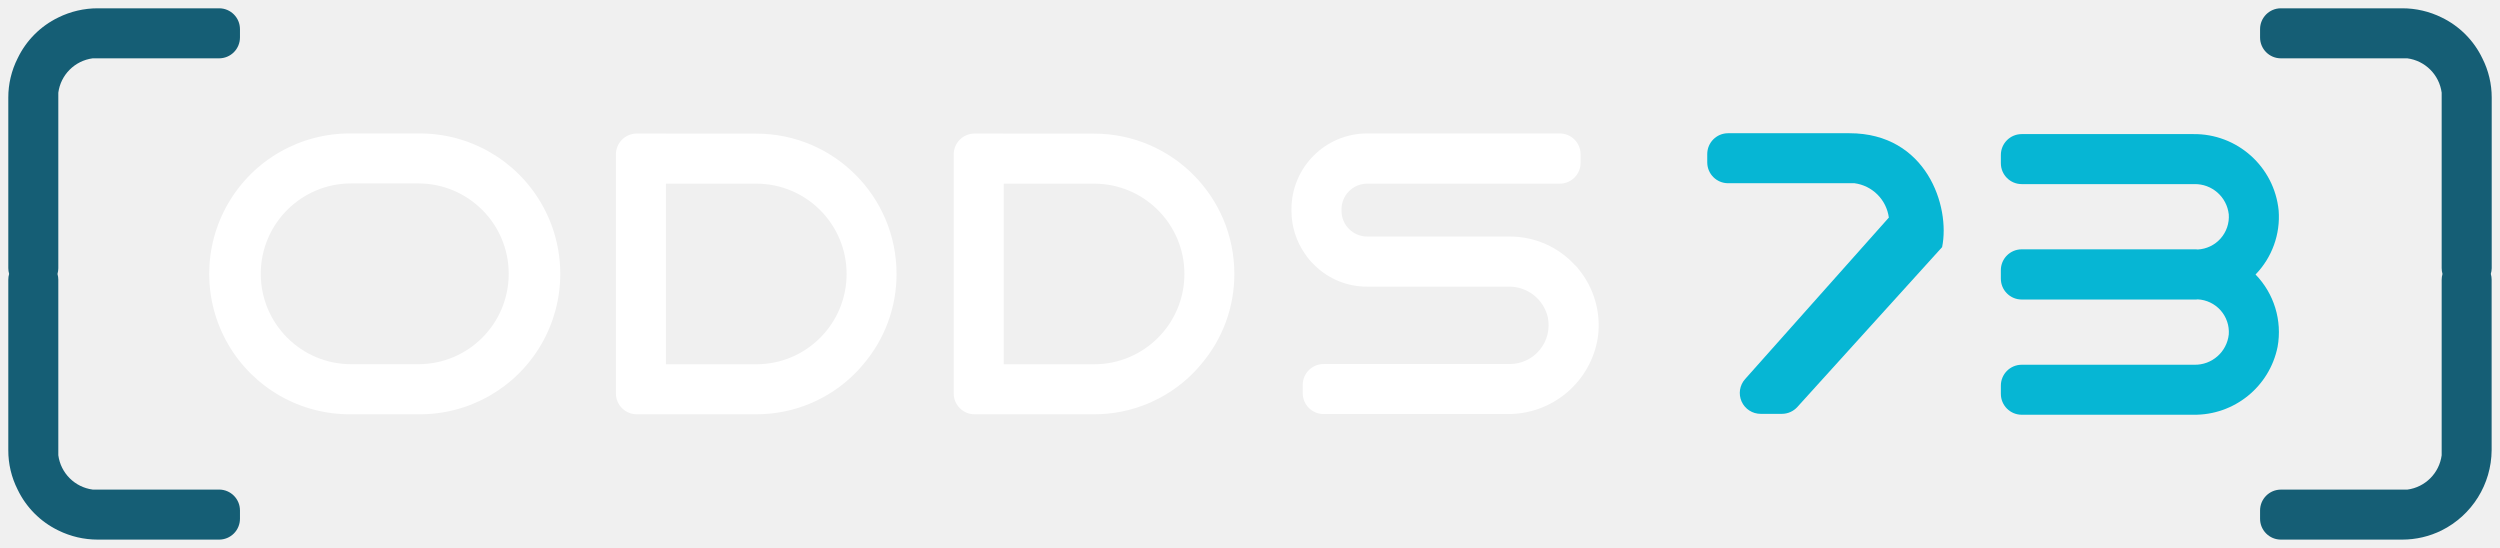
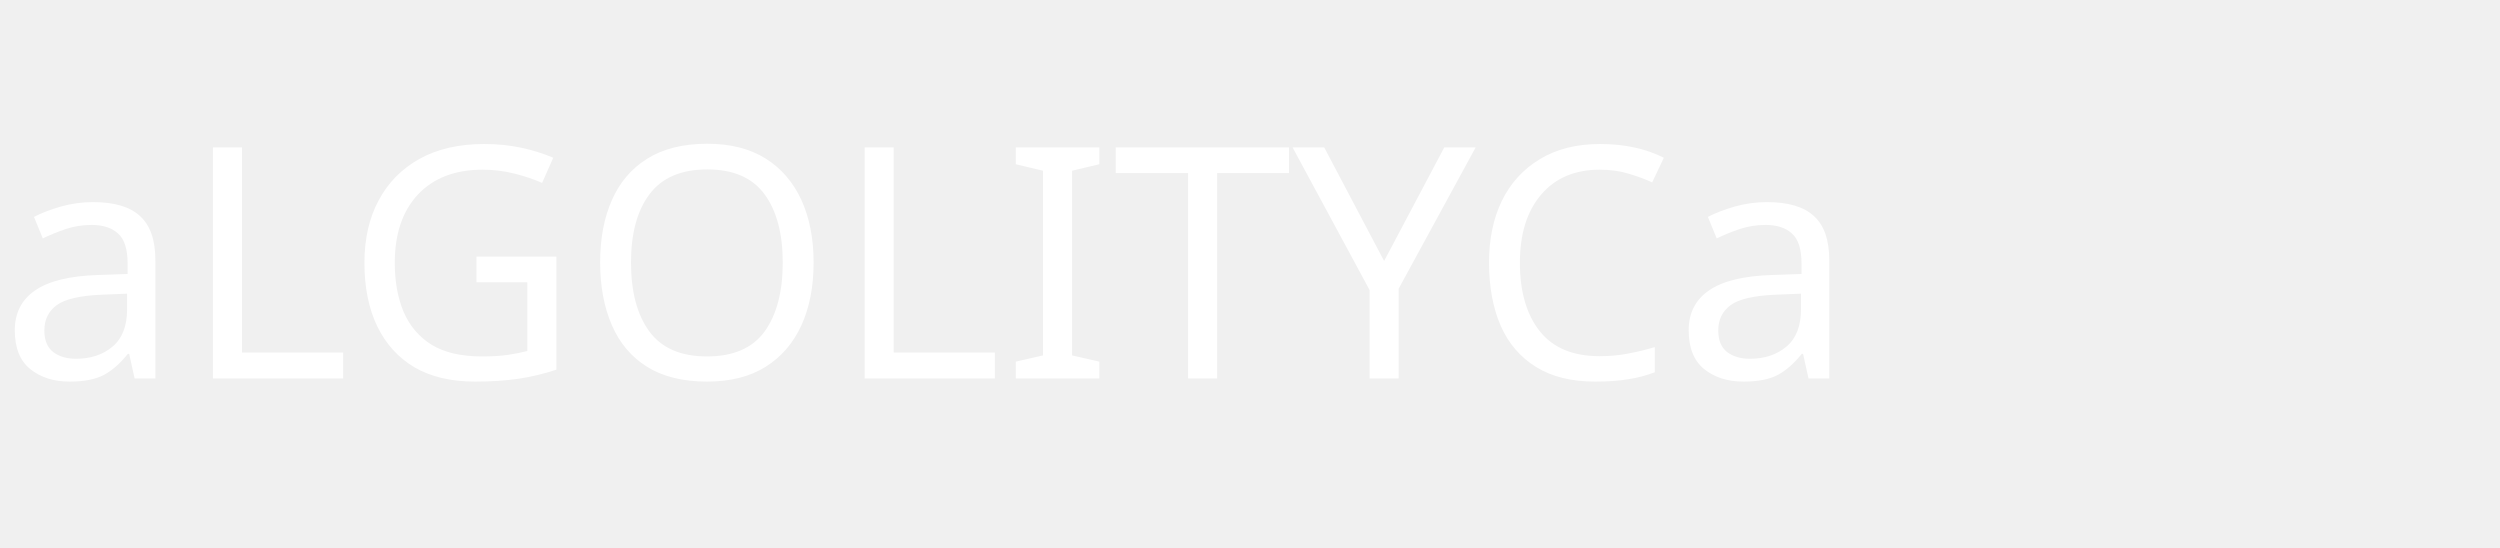
- <svg xmlns="http://www.w3.org/2000/svg" width="150.605" height="33.007" viewBox="0 0 150.605 33.007">
-   <g id="Logo" transform="translate(-1014.226 196.586)">
-     <path id="Unión_2" data-name="Unión 2" d="M5.385,32.007a5.36,5.36,0,0,1-2.372-.553A5.255,5.255,0,0,1,.562,28.993,5.213,5.213,0,0,1,0,26.622V16.355A1.256,1.256,0,0,1,.05,16,1.258,1.258,0,0,1,0,15.652V5.385A5.22,5.22,0,0,1,.562,3.014,5.255,5.255,0,0,1,3.013.553,5.36,5.36,0,0,1,5.385,0H12.7a1.256,1.256,0,0,1,1.256,1.256v.5A1.256,1.256,0,0,1,12.7,3.014H5.083a2.408,2.408,0,0,0-2.07,2.069V15.652a1.255,1.255,0,0,1-.05.352,1.253,1.253,0,0,1,.05.351V26.924a2.408,2.408,0,0,0,2.07,2.069H12.7a1.256,1.256,0,0,1,1.256,1.256v.5A1.256,1.256,0,0,1,12.7,32.007Z" transform="translate(1014.726 -196.086)" fill="#155e75" stroke="rgba(0,0,0,0)" stroke-miterlimit="10" stroke-width="1" />
-     <path id="Unión_1" data-name="Unión 1" d="M1.255,32.007A1.255,1.255,0,0,1,0,30.751v-.5a1.256,1.256,0,0,1,1.255-1.256H8.871a2.407,2.407,0,0,0,2.069-2.069V16.355a1.258,1.258,0,0,1,.05-.351,1.26,1.26,0,0,1-.05-.352V5.083A2.407,2.407,0,0,0,8.871,3.014H1.255A1.255,1.255,0,0,1,0,1.758v-.5A1.256,1.256,0,0,1,1.255,0H8.569A5.355,5.355,0,0,1,10.94.553a5.251,5.251,0,0,1,2.452,2.462,5.221,5.221,0,0,1,.563,2.371V15.652A1.255,1.255,0,0,1,13.9,16a1.253,1.253,0,0,1,.05.351V26.622a5.445,5.445,0,0,1-3.014,4.832,5.355,5.355,0,0,1-2.371.553Z" transform="translate(1150.377 -196.086)" fill="#155e75" stroke="rgba(0,0,0,0)" stroke-miterlimit="10" stroke-width="1" />
-     <path id="Trazado_5" data-name="Trazado 5" d="M469.7,394.014l-8.72,9.63a1.258,1.258,0,0,1-.931.413h-1.28a1.256,1.256,0,0,1-.939-2.091l8.662-9.733a2.408,2.408,0,0,0-2.069-2.069h-7.615a1.256,1.256,0,0,1-1.256-1.256v-.5a1.256,1.256,0,0,1,1.256-1.256h7.313c4.632,0,6.086,4.4,5.579,6.865" transform="translate(661.522 -575.712)" fill="#06b6d4" />
-     <path id="Trazado_6" data-name="Trazado 6" d="M486.947,391.8a5.106,5.106,0,0,0-5.152-4.605H471.468a1.257,1.257,0,0,0-1.256,1.257v.5a1.256,1.256,0,0,0,1.256,1.256h10.4a2.045,2.045,0,0,1,2.074,1.826,1.975,1.975,0,0,1-1.874,2.113.29.29,0,0,0-.091-.01h-10.51a1.256,1.256,0,0,0-1.256,1.256v.512a1.256,1.256,0,0,0,1.256,1.256h10.51a.29.29,0,0,0,.091-.01,1.974,1.974,0,0,1,1.874,2.113,2.045,2.045,0,0,1-2.074,1.826h-10.4a1.256,1.256,0,0,0-1.256,1.256v.5a1.256,1.256,0,0,0,1.256,1.256h10.344a5.1,5.1,0,0,0,5.071-4.094,4.986,4.986,0,0,0-1.328-4.354,4.993,4.993,0,0,0,1.392-3.854" transform="translate(664.55 -575.703)" fill="#06b6d4" />
-     <path id="Trazado_7" data-name="Trazado 7" d="M409.521,387.171a8.448,8.448,0,0,1,8.448,8.448,8.347,8.347,0,0,1-2,5.445c-.151.181-.311.362-.481.532a8.382,8.382,0,0,1-5.968,2.482h-7.2a1.256,1.256,0,0,1-1.256-1.256v-14.4a1.256,1.256,0,0,1,1.256-1.256Zm-5.445,13.894h5.445a5.44,5.44,0,0,0,0-10.88h-5.445Z" transform="translate(650.266 -575.707)" fill="#fff" />
-     <path id="Trazado_8" data-name="Trazado 8" d="M426.387,387.171a8.448,8.448,0,0,1,8.448,8.448,8.346,8.346,0,0,1-2,5.445c-.151.181-.311.362-.481.532a8.382,8.382,0,0,1-5.968,2.482h-7.2a1.256,1.256,0,0,1-1.256-1.256v-14.4a1.256,1.256,0,0,1,1.256-1.256Zm-5.445,13.894h5.445a5.44,5.44,0,0,0,0-10.88h-5.445Z" transform="translate(653.75 -575.707)" fill="#fff" />
-     <path id="Trazado_9" data-name="Trazado 9" d="M393.339,387.163h-4.047a8.459,8.459,0,1,0,0,16.917h4.047a8.459,8.459,0,1,0,0-16.917m0,13.9h-4.047a5.445,5.445,0,0,1,0-10.89h4.047a5.445,5.445,0,0,1,0,10.89" transform="translate(646.088 -575.709)" fill="#fff" />
-     <path id="Trazado_10" data-name="Trazado 10" d="M451.893,395.12a5.31,5.31,0,0,0-3.948-1.748h-8.591a1.547,1.547,0,0,1-1.547-1.547v-.091a1.547,1.547,0,0,1,1.547-1.547h11.6a1.256,1.256,0,0,0,1.256-1.256v-.512a1.257,1.257,0,0,0-1.256-1.257h-11.6a4.562,4.562,0,0,0-4.561,4.562v.1a4.51,4.51,0,0,0,.814,2.592,3.962,3.962,0,0,0,.592.7,4.48,4.48,0,0,0,3.154,1.275h8.526a2.382,2.382,0,0,1,2.356,1.846,2.34,2.34,0,0,1-2.291,2.816H436.728a1.257,1.257,0,0,0-1.257,1.256v.5a1.257,1.257,0,0,0,1.257,1.256h11.053a5.462,5.462,0,0,0,5.472-4.636,5.334,5.334,0,0,0-1.158-4.085,1.5,1.5,0,0,0-.2-.23" transform="translate(657.234 -575.709)" fill="#fff" />
+ <svg xmlns="http://www.w3.org/2000/svg" version="1.1" viewBox="0 0 150.6 33">
+   <defs>
+     <style>
+       .cls-1 {
+         fill: #fff;
+         font-family: Brolink-Regular, Brolink;
+         font-size: 19.5px;
+       }
+     </style>
+   </defs>
+   <g>
+     <g id="Layer_1">
+       <text class="cls-1" transform="translate(0 22.8)">
+         <tspan x="0" y="0">aLGOLITYCa</tspan>
+       </text>
+     </g>
  </g>
</svg>
